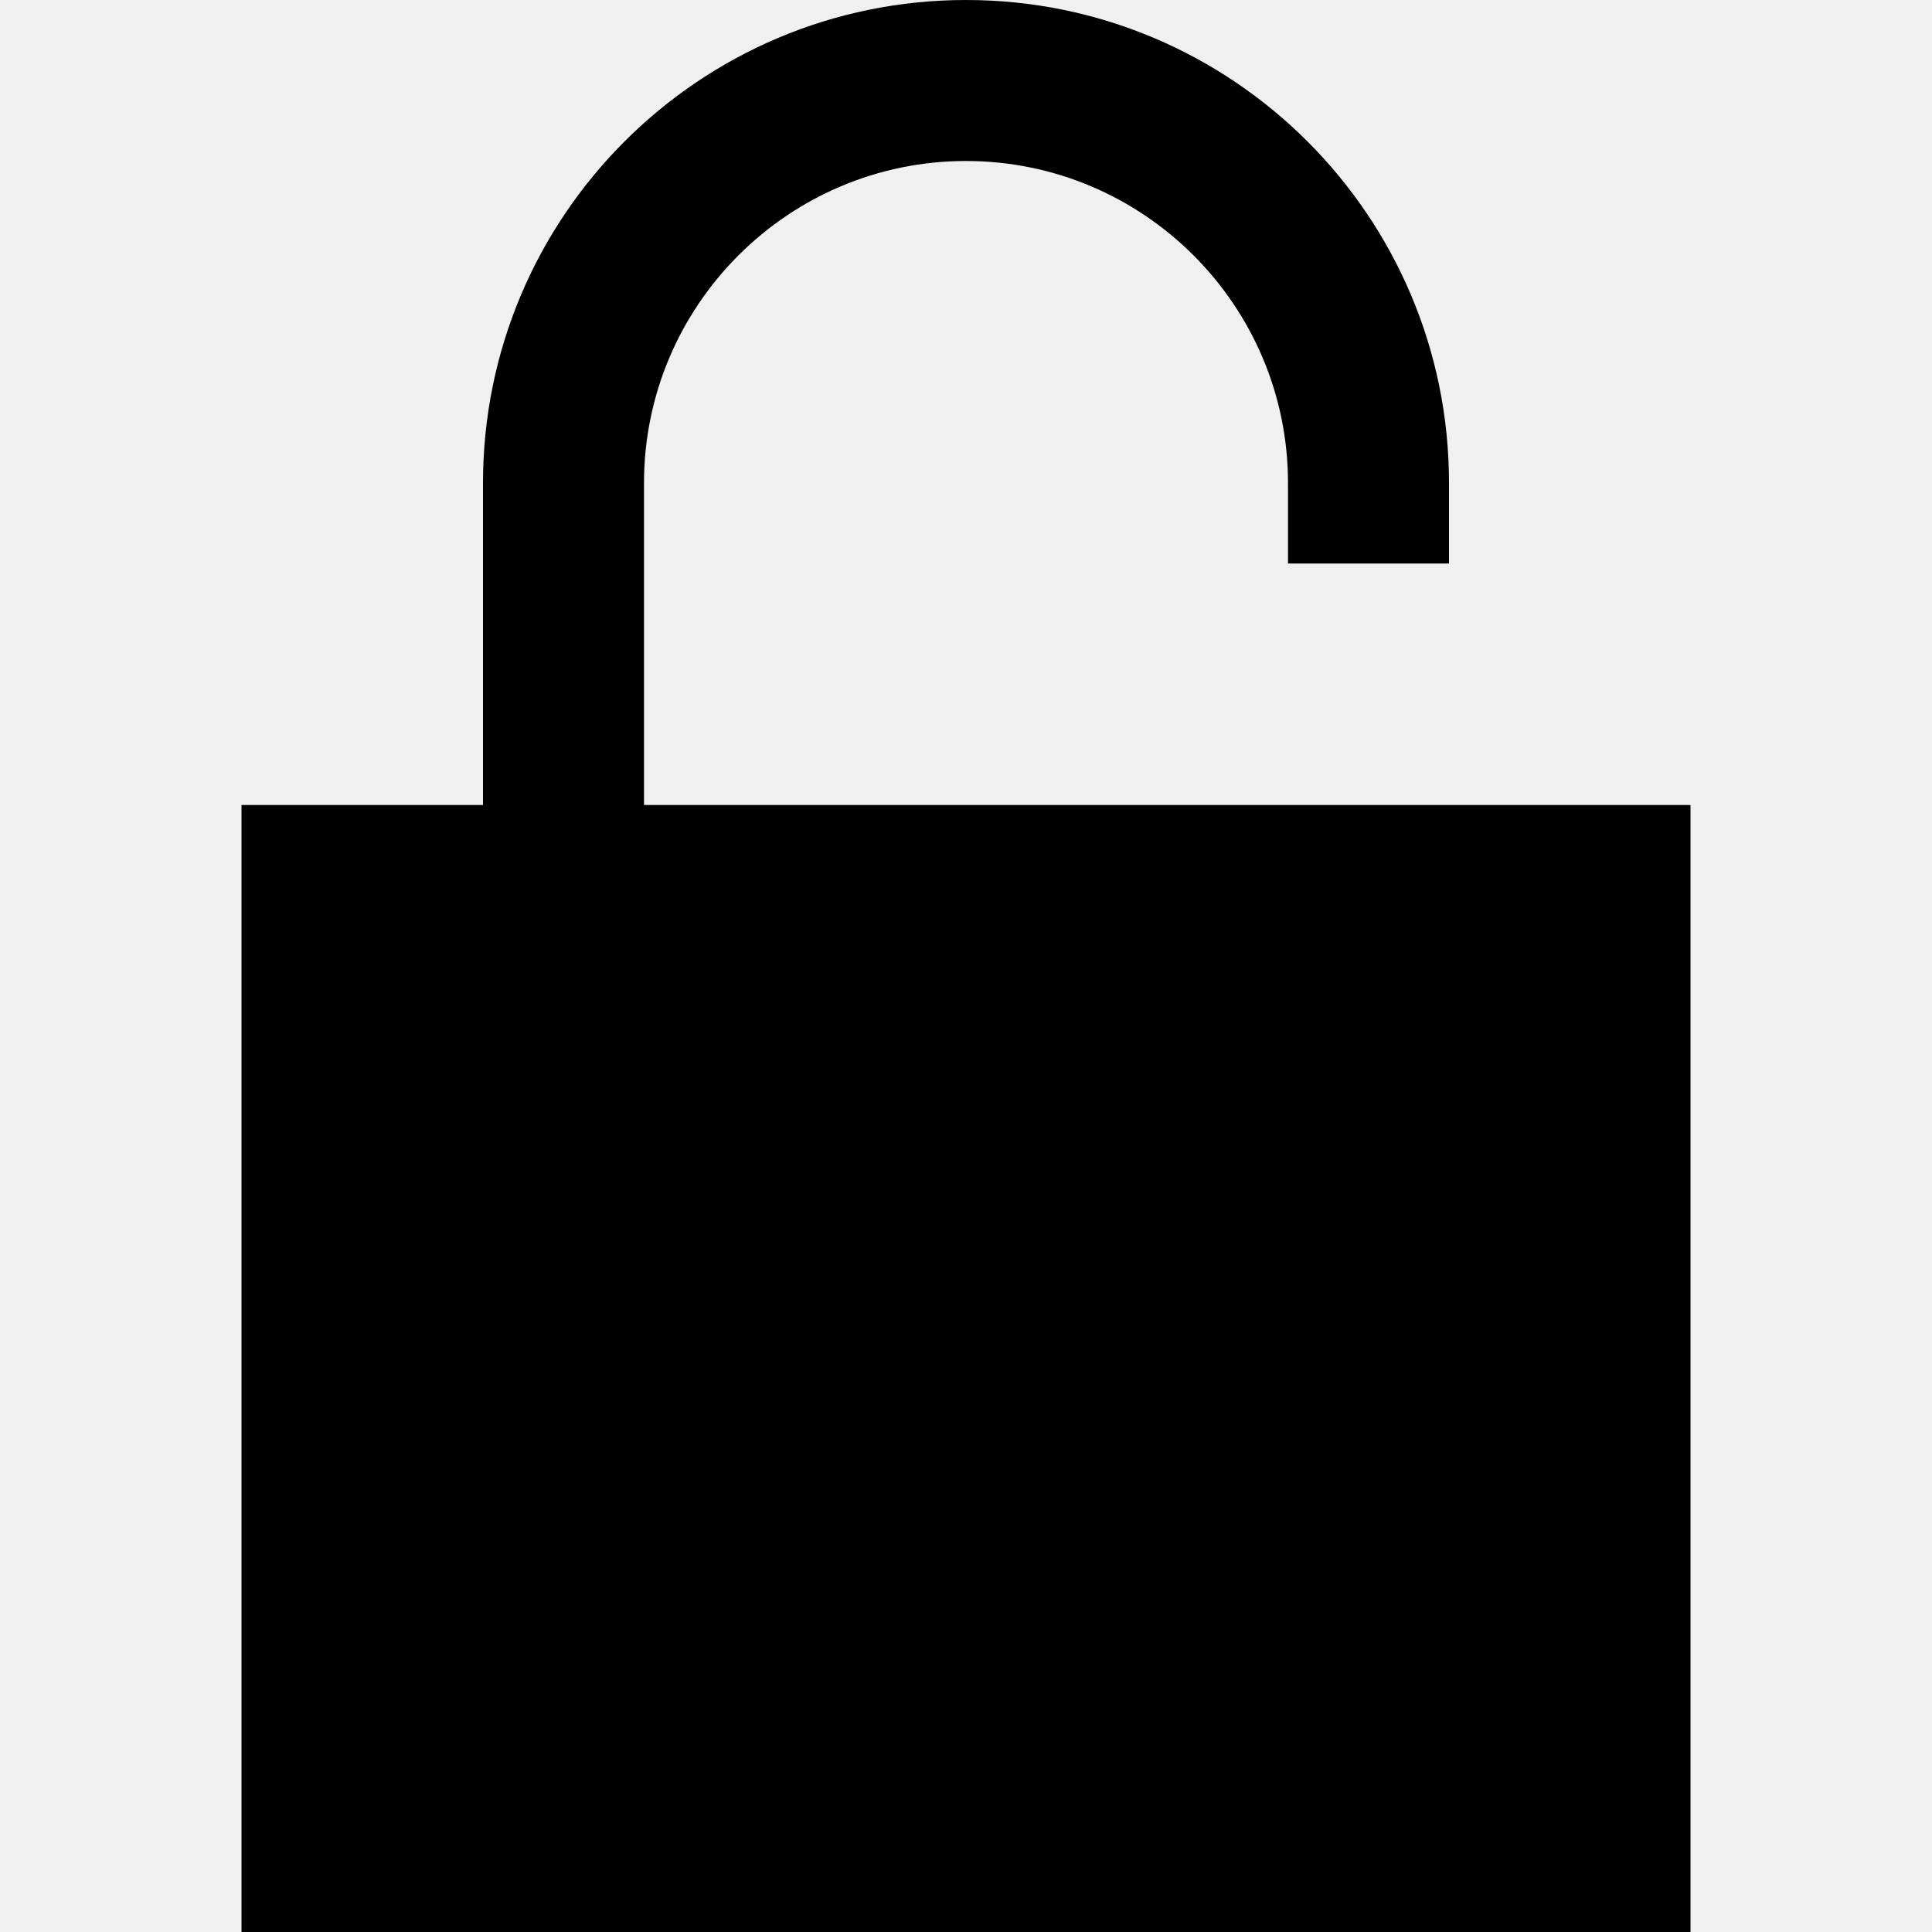
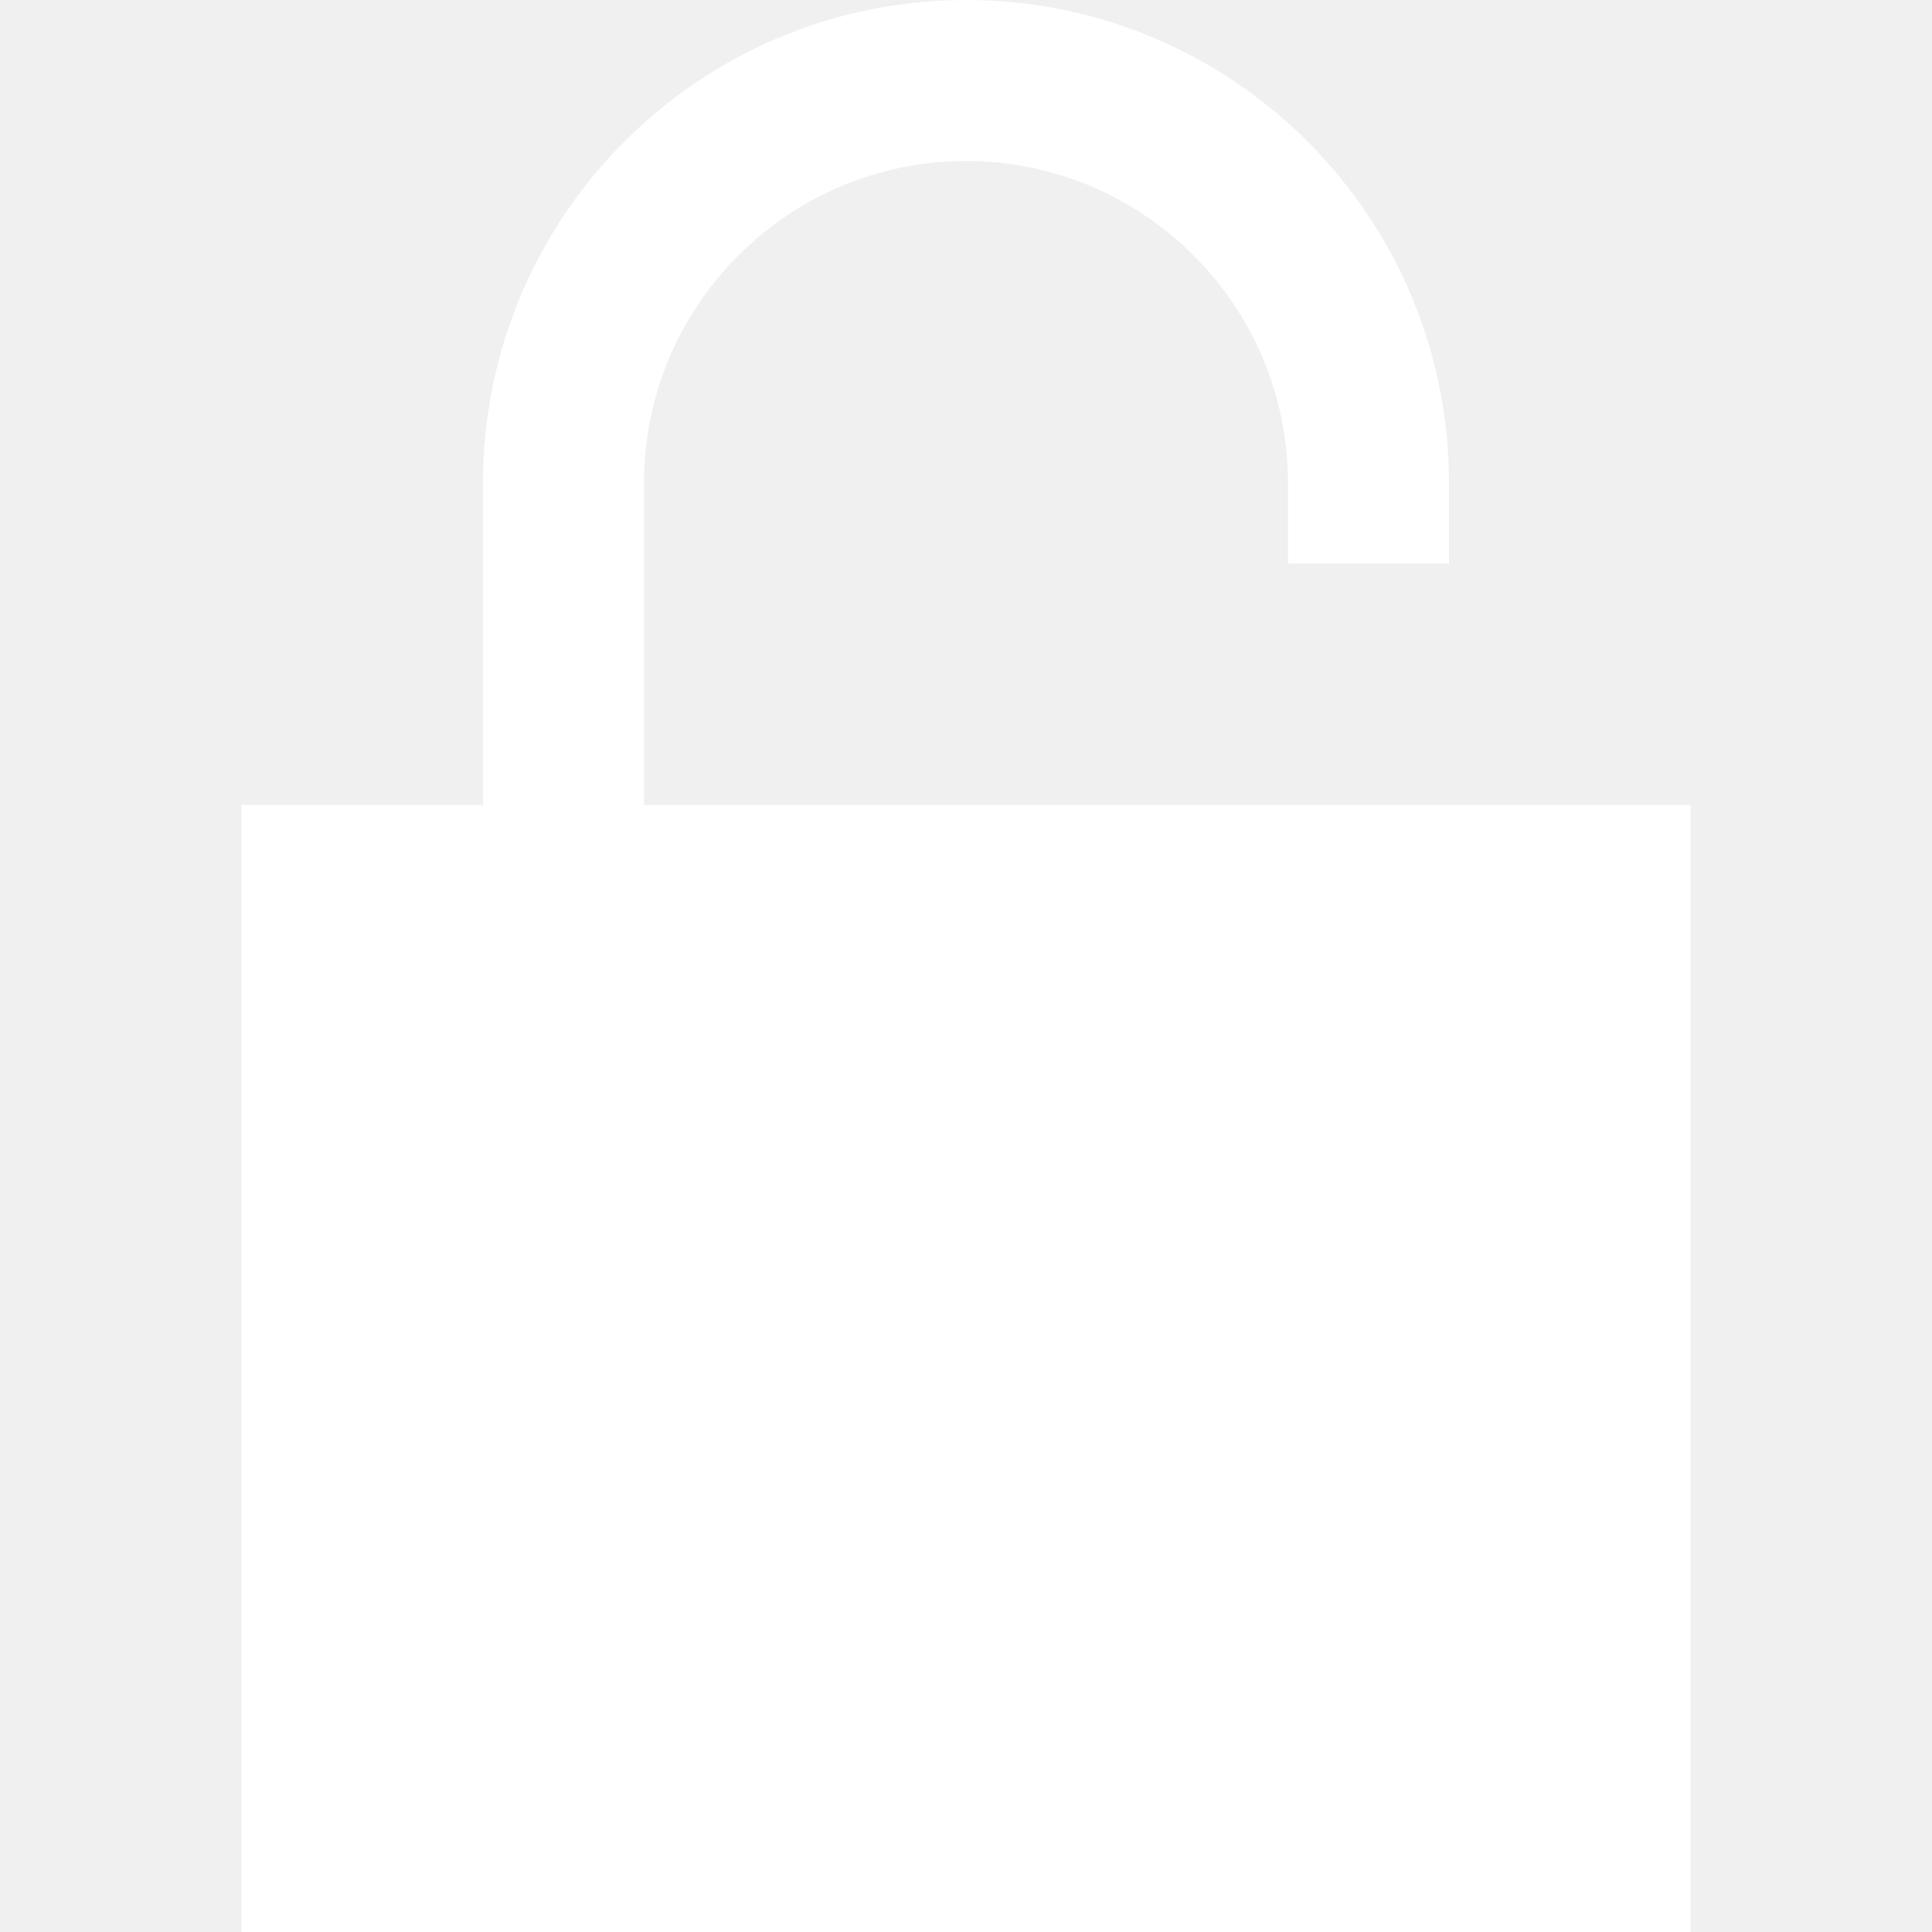
- <svg xmlns="http://www.w3.org/2000/svg" width="24" height="24" viewBox="0 0 24 24">
-   <path d="M8 10v-4c0-2.206 1.794-4 4-4 2.205 0 4 1.794 4 4v1h2v-1c0-3.313-2.687-6-6-6s-6 2.687-6 6v4h-3v14h18v-14h-13z" />
+ <svg xmlns="http://www.w3.org/2000/svg" width="24" height="24" viewBox="0 0 24 24" fill="none">
+   <path d="M8 10V6C8 3.794 9.794 2 12 2C14.205 2 16 3.794 16 6V7H18V6C18 2.687 15.313 0 12 0C8.687 0 6 2.687 6 6V10H3V24H21V10H8Z" fill="white" />
</svg>
